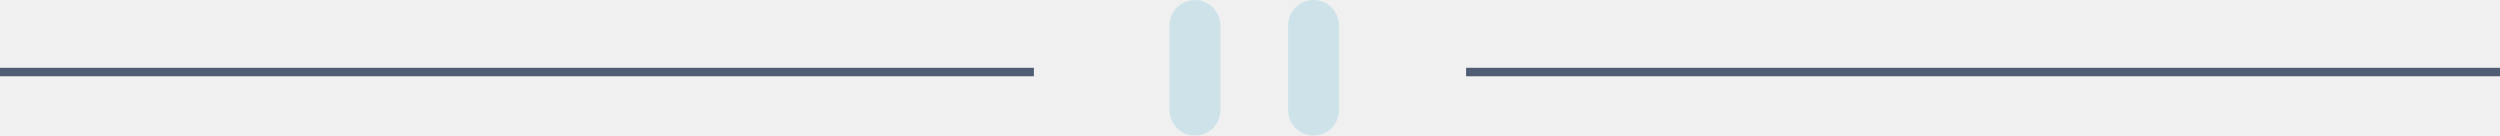
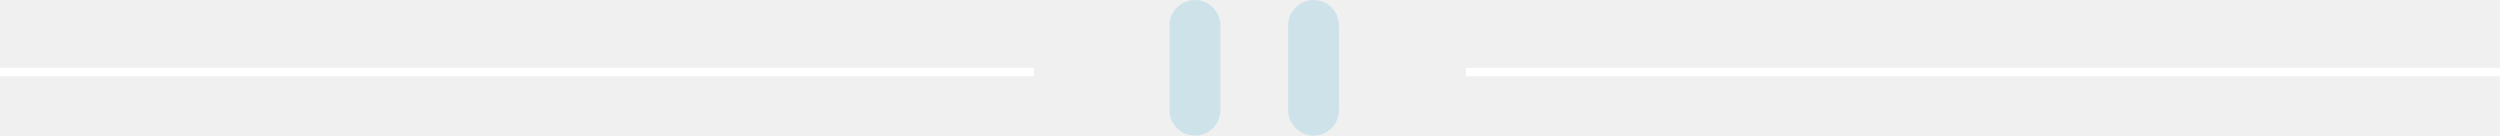
<svg xmlns="http://www.w3.org/2000/svg" width="295" height="16">
  <g fill="none" fill-rule="evenodd">
-     <path fill="#4F5D74" d="M0 8h122v1H0zM173 8h122v1H173z" />
+     <path fill="#ffffff" d="M0 8h122v1H0zM173 8h122v1H173z" />
    <g transform="translate(138)" fill="#CEE3E9">
      <rect width="6" height="16" rx="3" />
      <rect x="14" width="6" height="16" rx="3" />
    </g>
  </g>
</svg>
